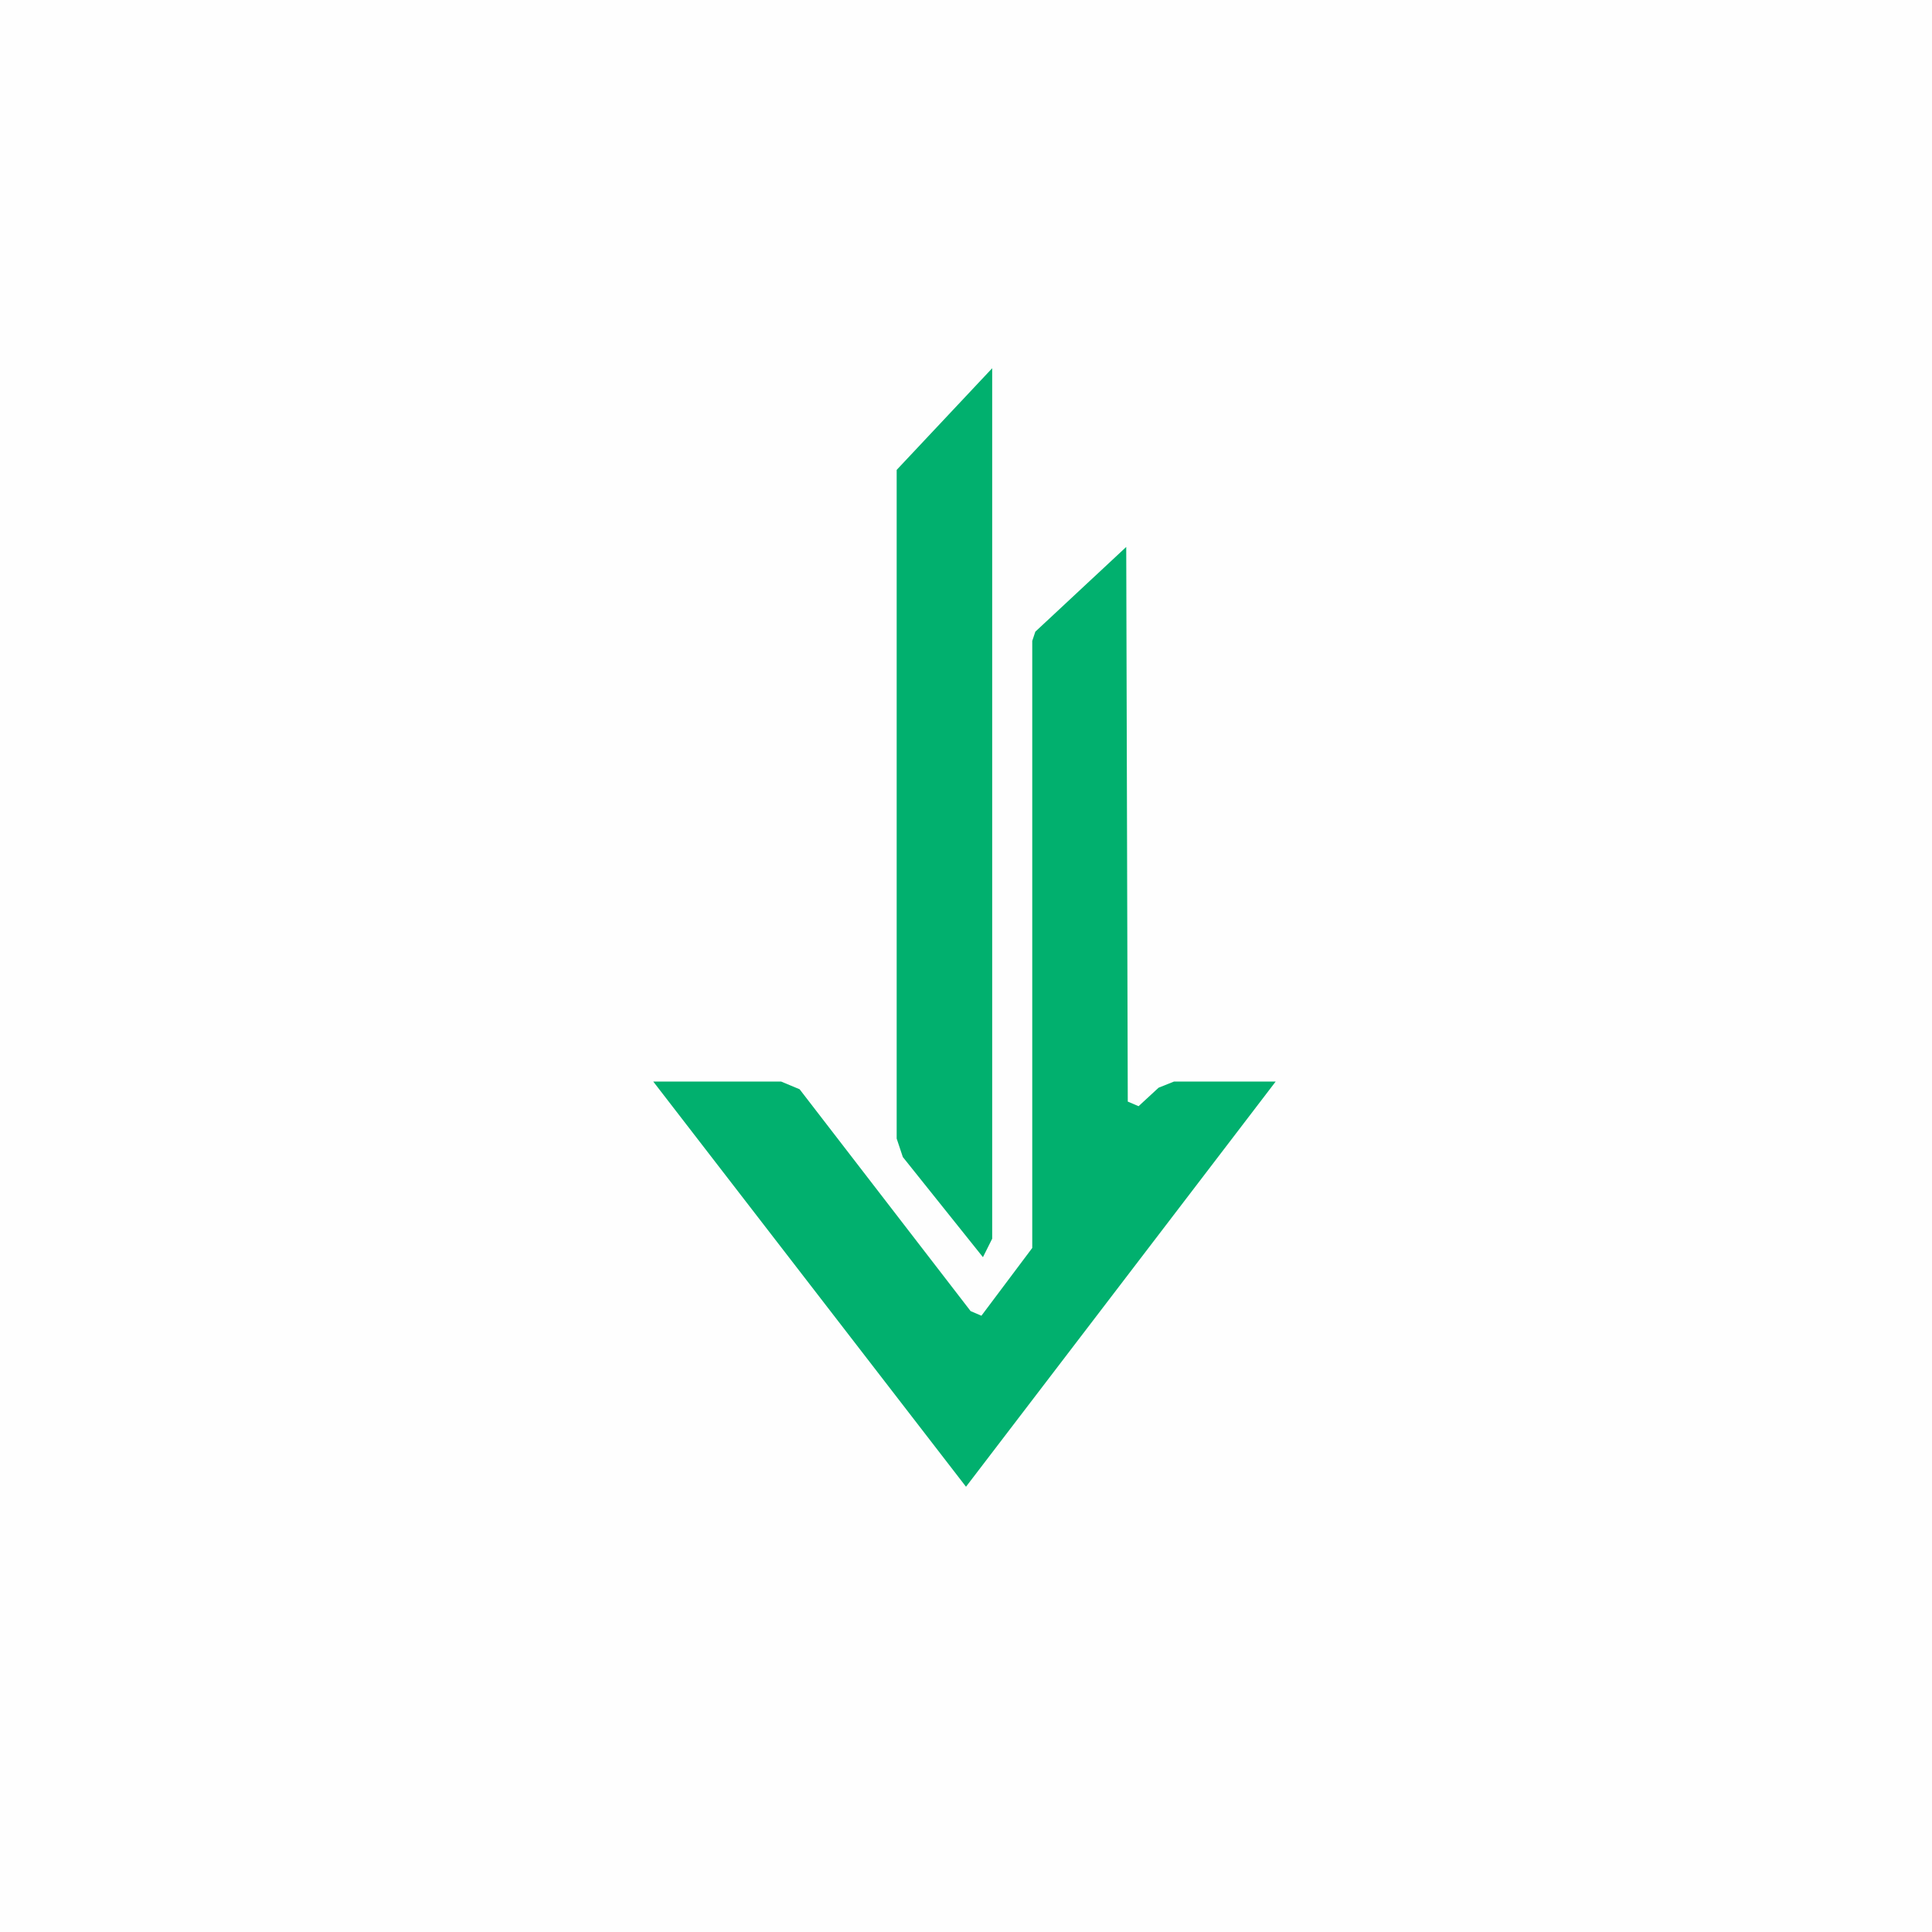
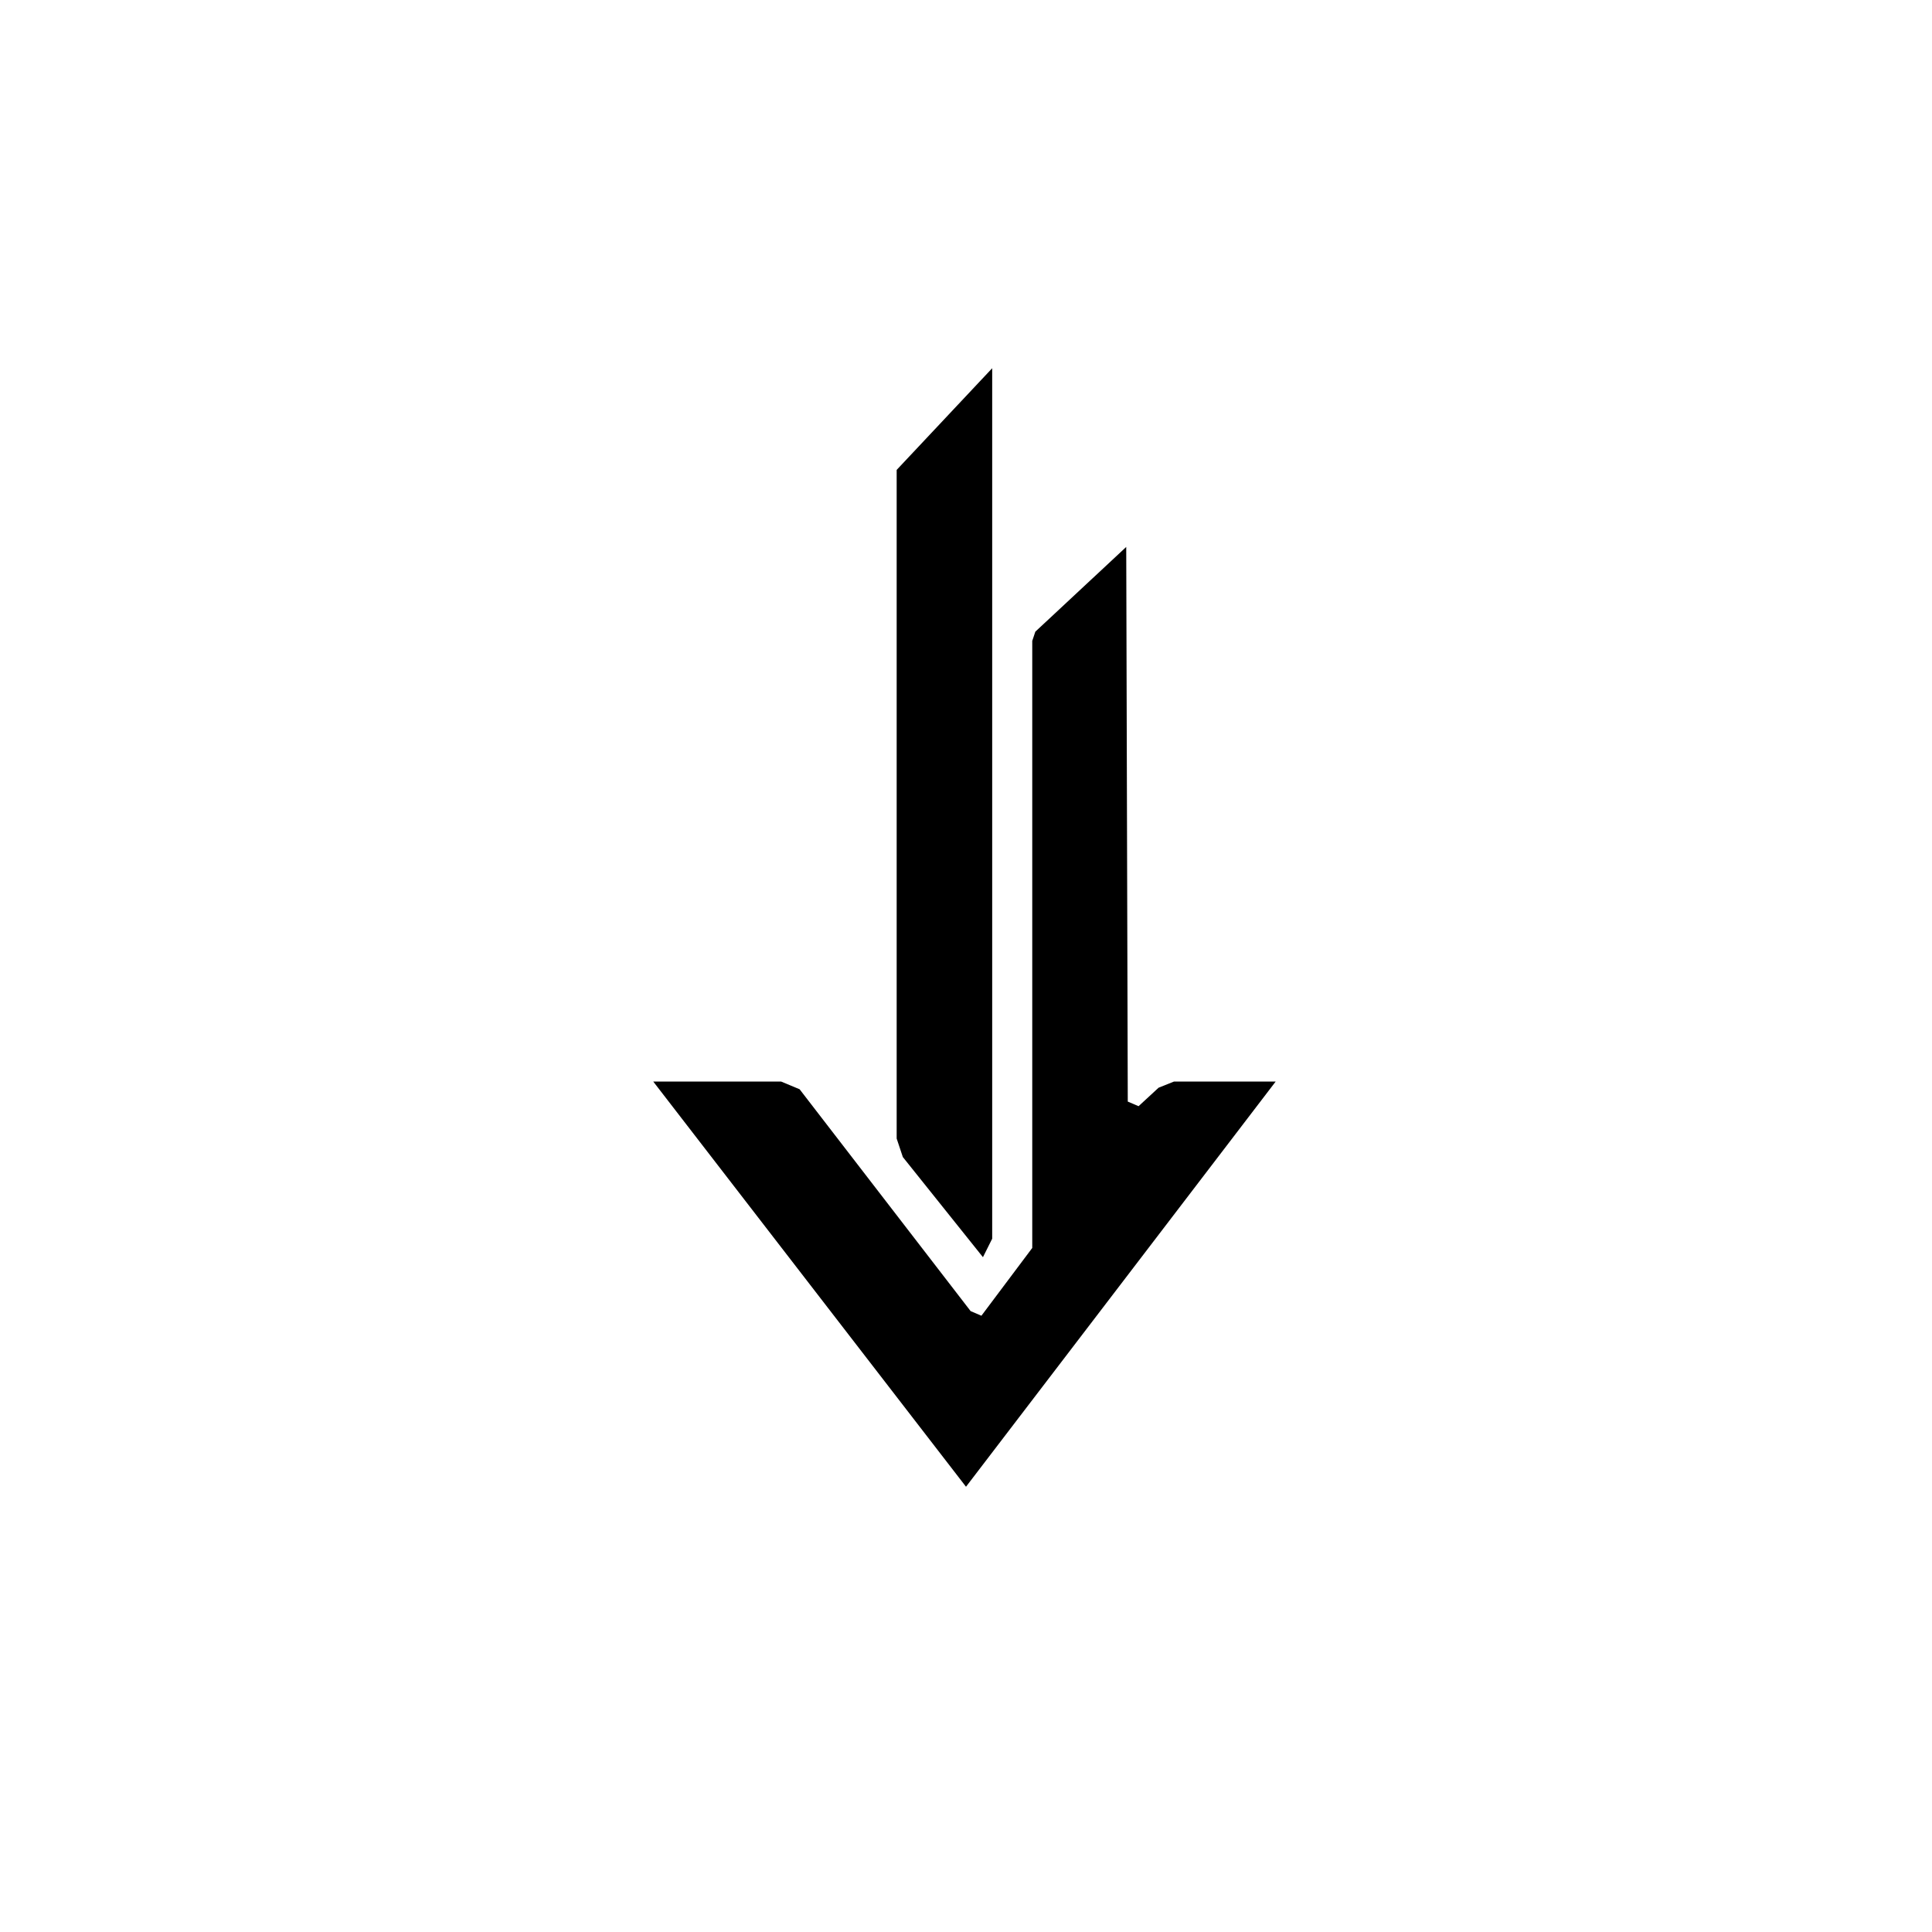
<svg xmlns="http://www.w3.org/2000/svg" viewBox="0 0 1254 1254" width="1254" height="1254">
-   <rect width="1254" height="1254" fill="#FEFEFE" />
-   <g fill="#01B06E">
+   <g fill="currentColor">
    <path d="M 644 239              L 644 804              L 638 816              L 586 751              L 582 739              L 582 305              Z" />
    <path d="M 731 355              L 732 715              L 739 718              L 752 706              L 762 702              L 828 702              L 627 965              L 424 702              L 507 702              L 519 707              L 630 851              L 637 854              L 670 810              L 670 416              L 672 410              Z" />
  </g>
</svg>
